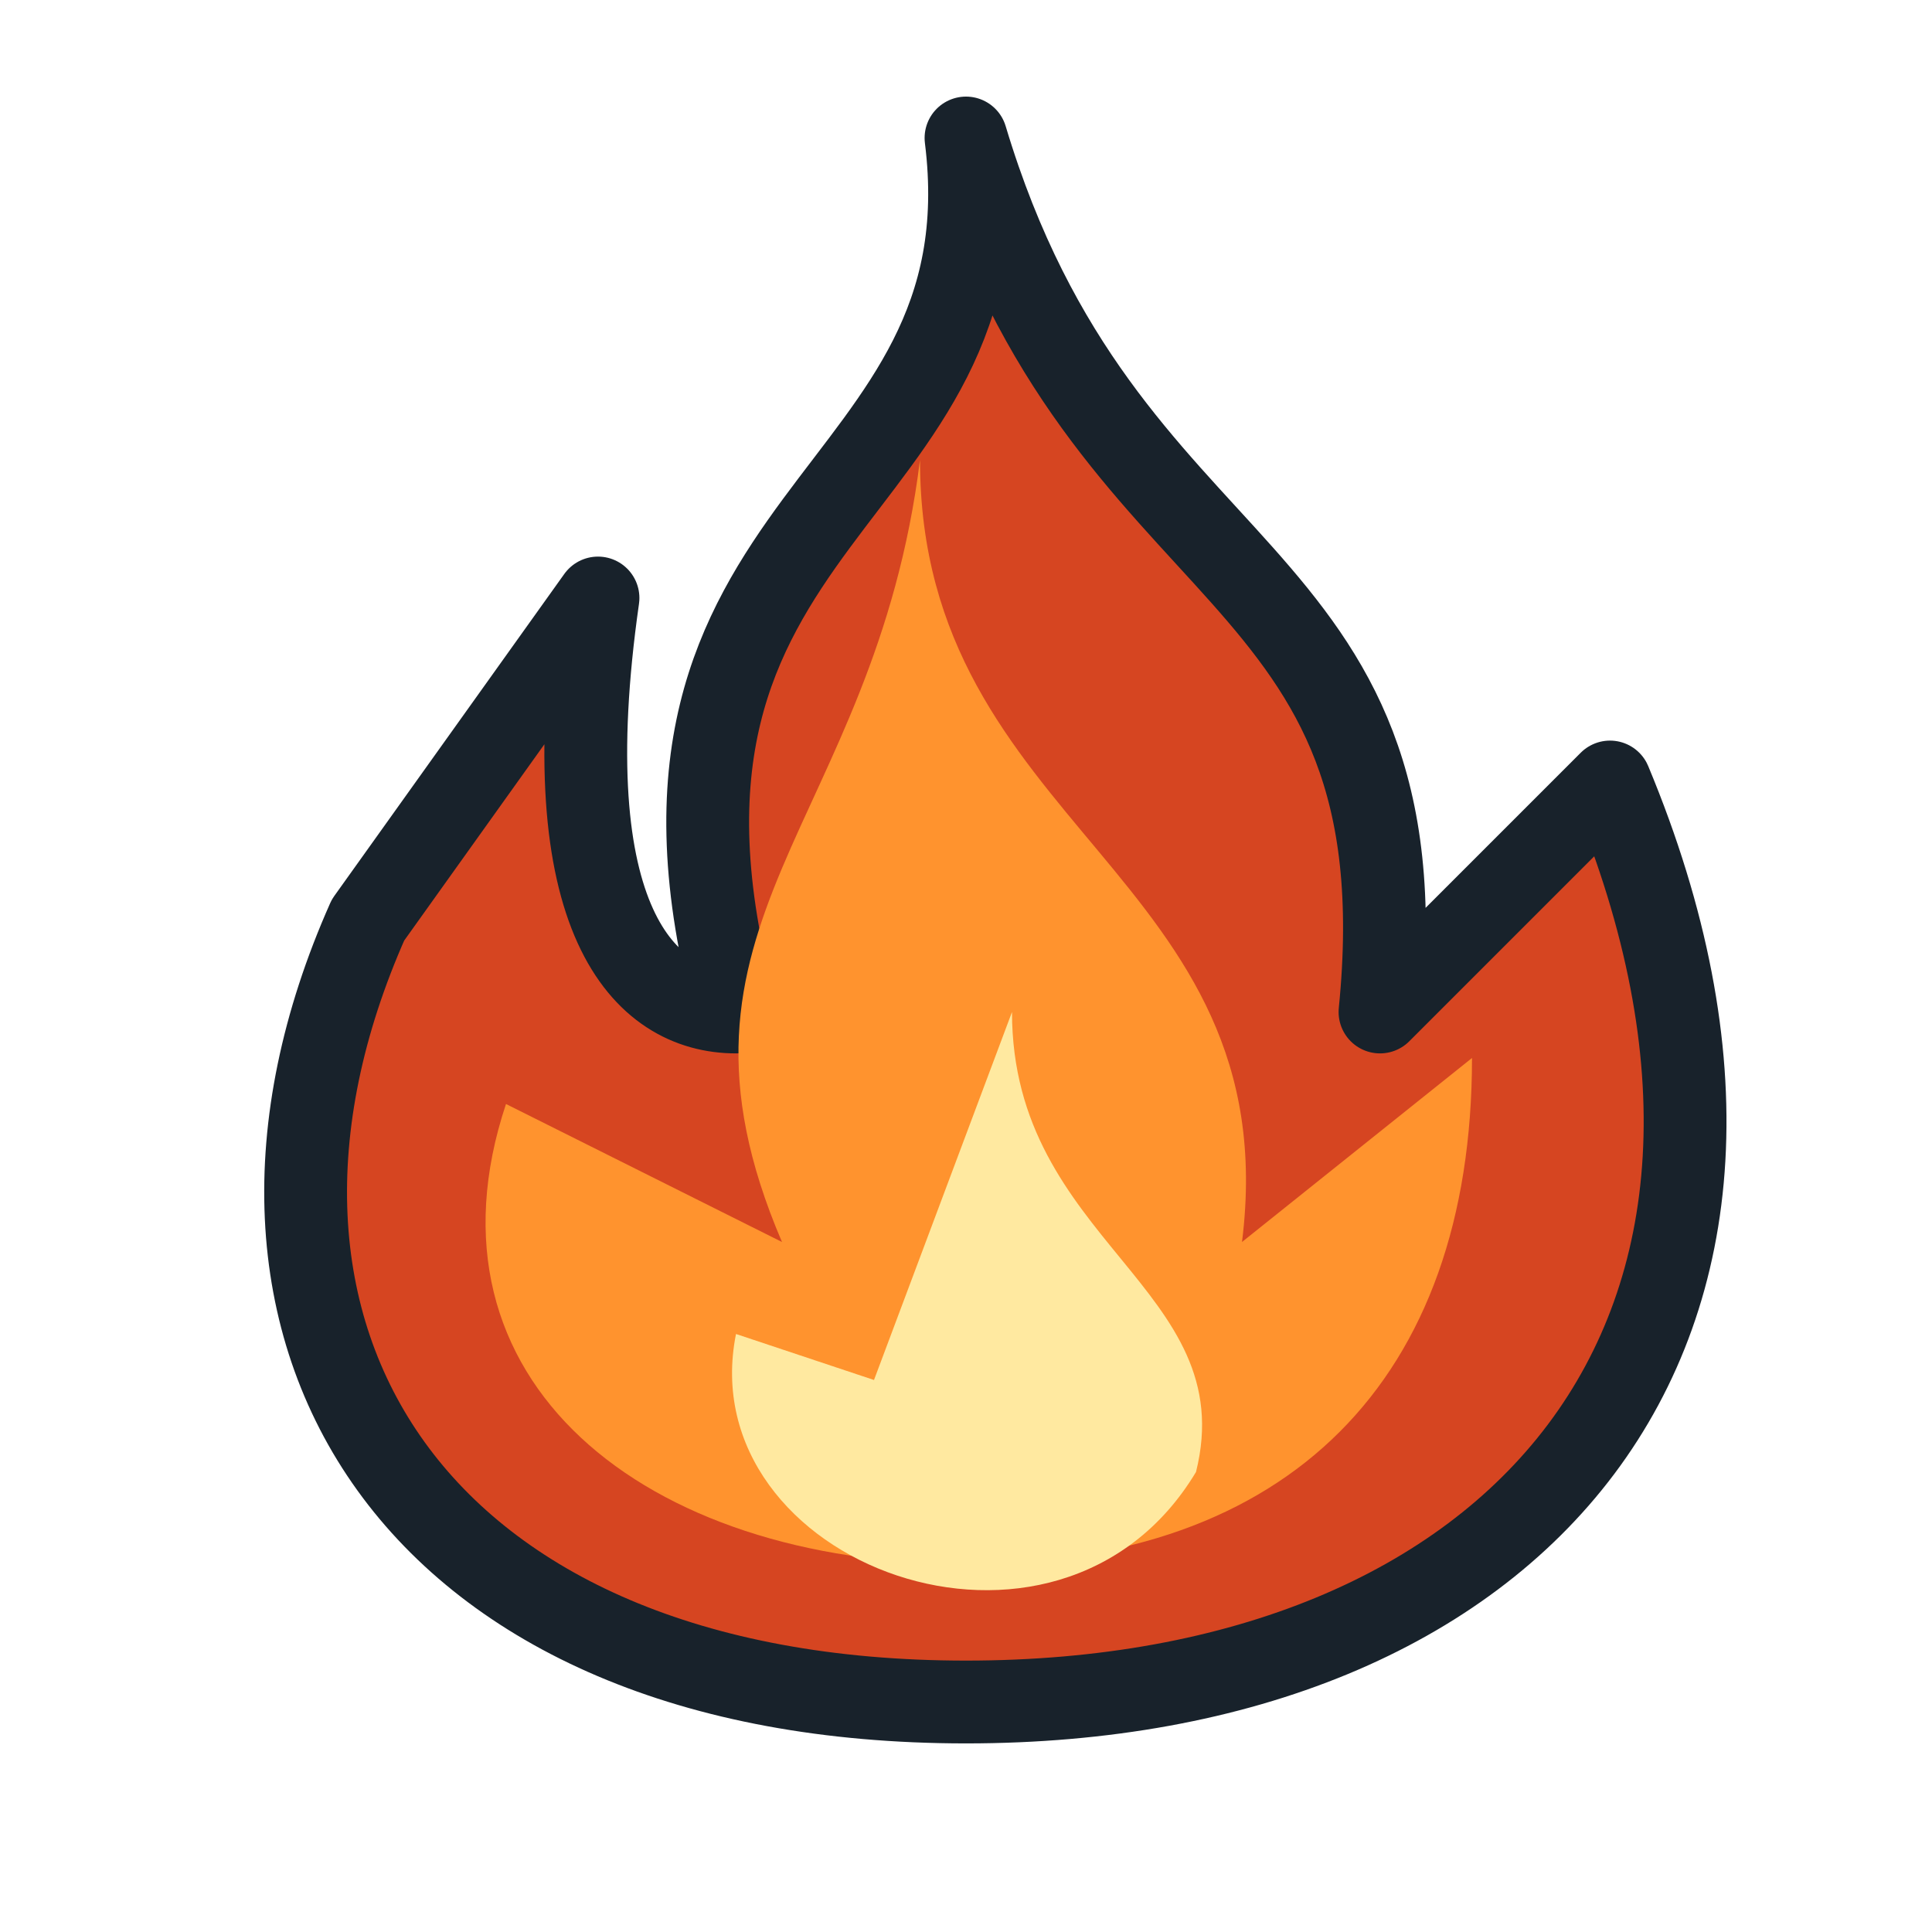
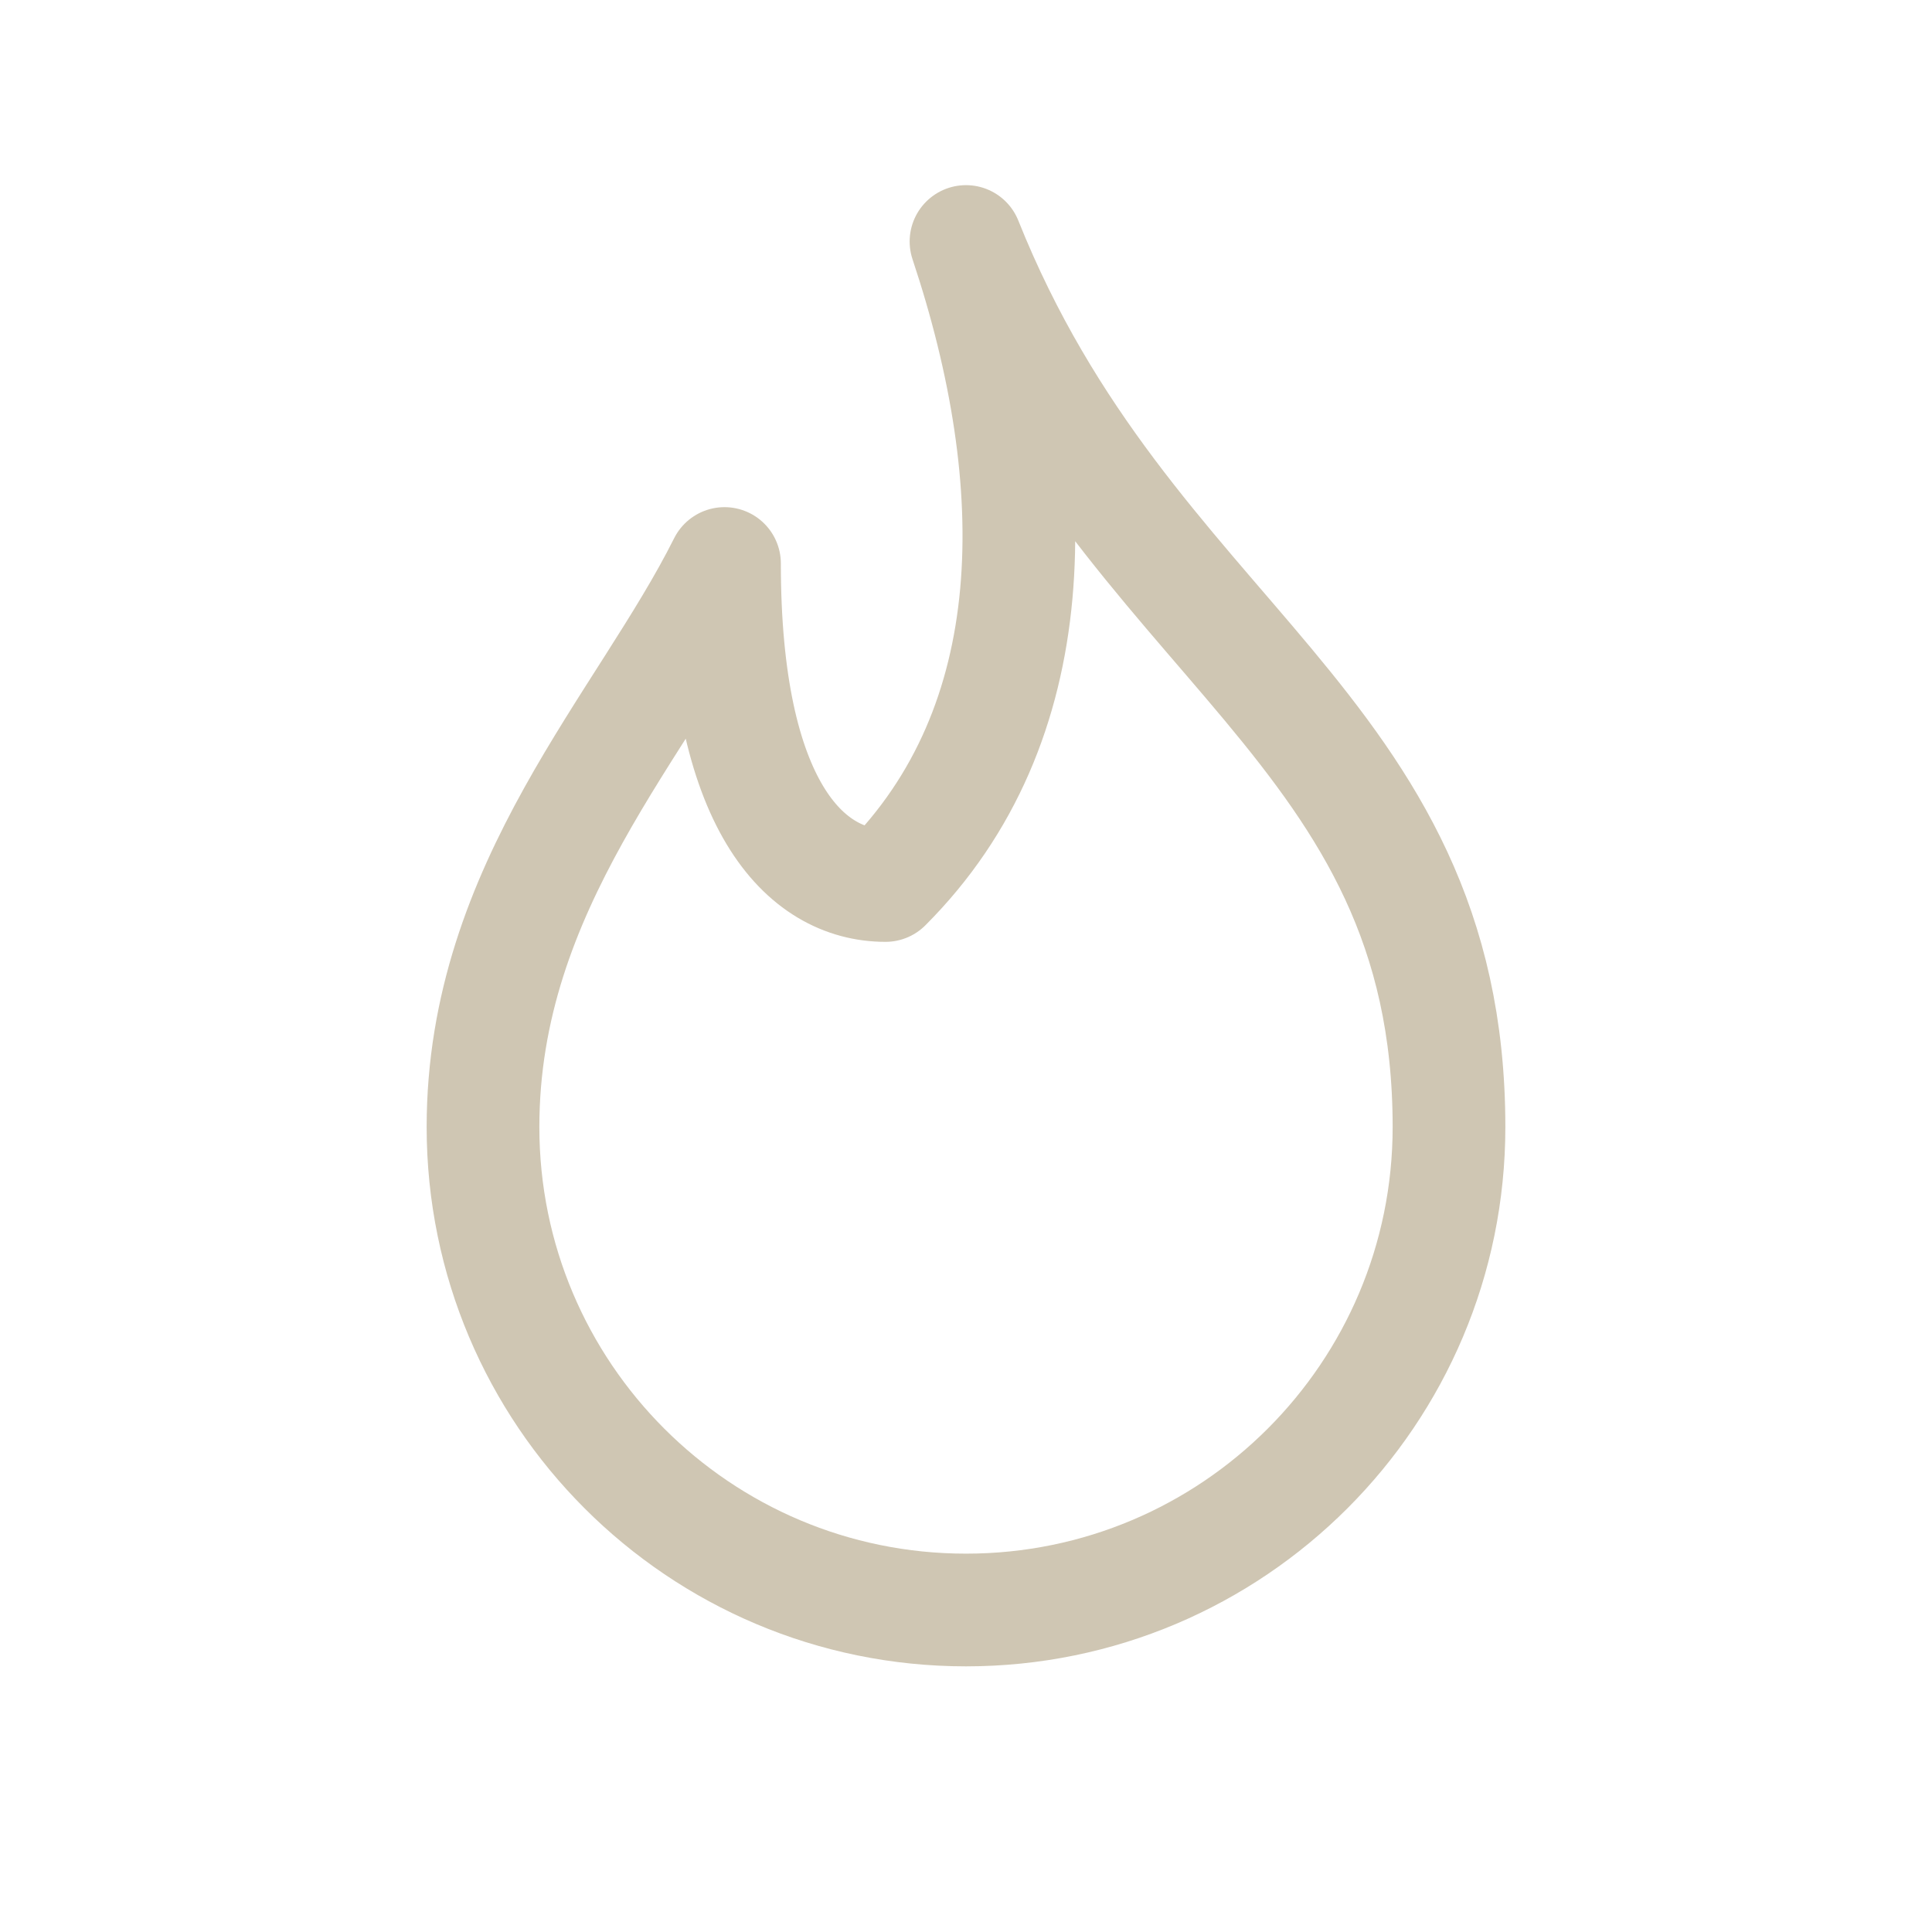
- <svg xmlns="http://www.w3.org/2000/svg" viewBox="0 0 42 42">
-   <g stroke="#18222b" stroke-width="1.8" stroke-linejoin="round" stroke-linecap="round">
-     <path fill="#d64521" d="M21 3c3 10 10 9 9 19l5-5c5 12-2 20-14 20S4 29 8 20l5-7c-1 7 1 9 3 9C13 11 22 11 21 3Z" />
-     <path fill="#ff932e" stroke="none" d="M20 10c0 8 8 9 7 17l5-4c0 7-4 11-11 11S9 30 11 24l6 3c-3-7 2-9 3-17Z" />
-     <path fill="#ffe9a0" stroke="none" d="M22 22c0 5 5 6 4 10-3 5-11 2-10-3l3 1Z" />
-   </g>
+ <svg xmlns="http://www.w3.org/2000/svg" viewBox="0 0 24 24">
+   <path d="M12 3c2 5 6 6 6 11a6 6 0 0 1-12 0c0-3 2-5 3-7 0 3 1 4 2 4 2-2 2-5 1-8Z" fill="none" stroke="#cfc6b3" stroke-width="1.4" stroke-linecap="round" stroke-linejoin="round" />
</svg>
